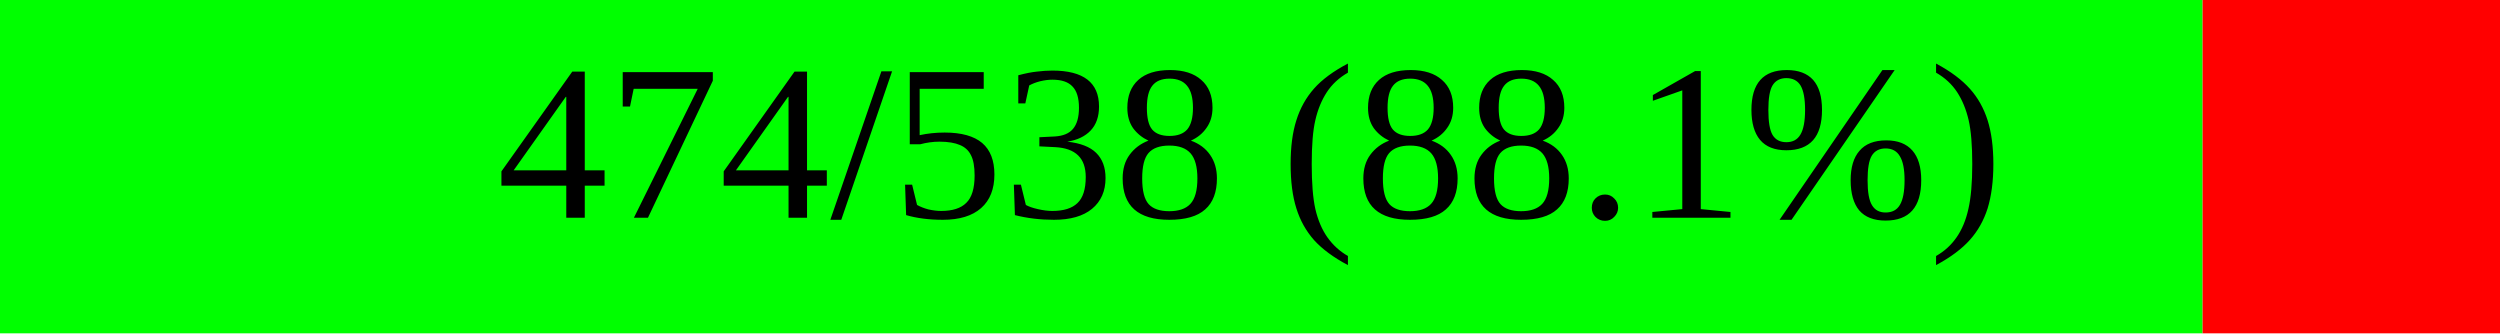
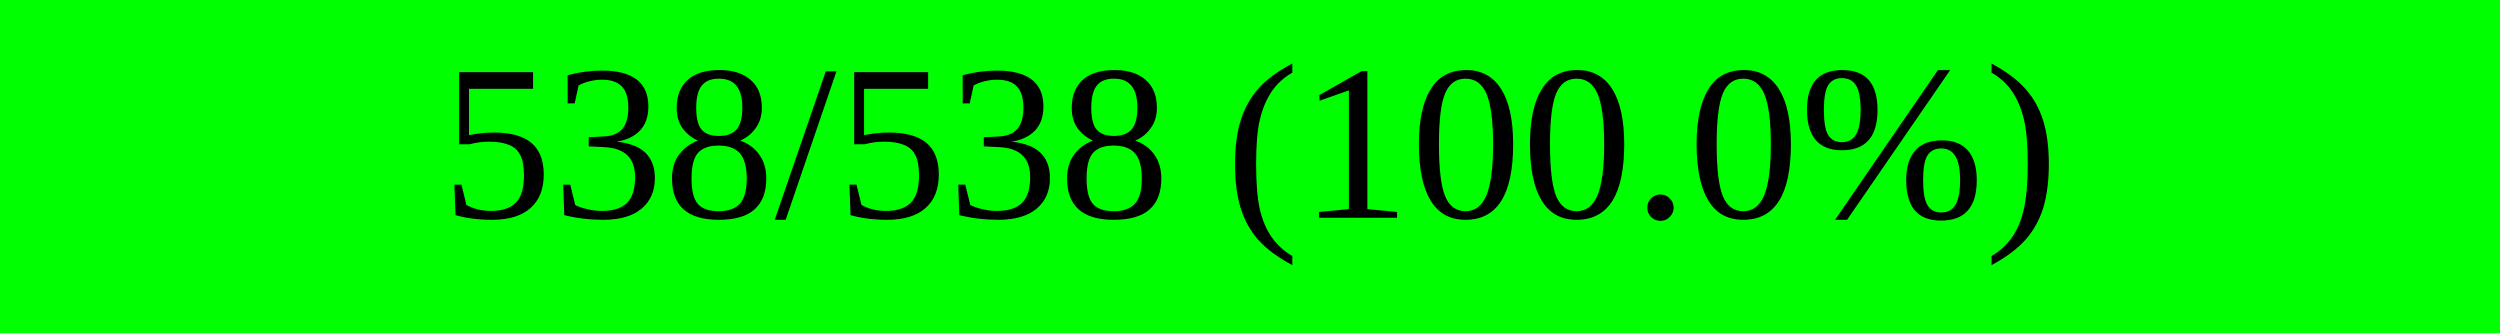
<svg xmlns="http://www.w3.org/2000/svg" width="150" height="20" viewBox="0 0 150 20" version="1.1" preserveAspectRatio="none" style="background-color: #000000">
-   <rect x="0" y="0" width="132.156" height="20" fill="#00ff00" />
-   <rect x="132.156" y="0" width="17.844" height="20" fill="#ff0000" />
-   <text x="75.0" y="10.0" text-anchor="middle" dominant-baseline="middle" font-size="13.333" fill="#000000">474/538 (88.1%)</text>
+   <rect x="0" y="0" width="150.0" height="20" fill="#00ff00" />
+   <rect x="150.0" y="0" width="0.0" height="20" fill="#ff0000" />
+   <text x="75.0" y="10.0" text-anchor="middle" dominant-baseline="middle" font-size="13.333" fill="#000000">538/538 (100.0%)</text>
</svg>
